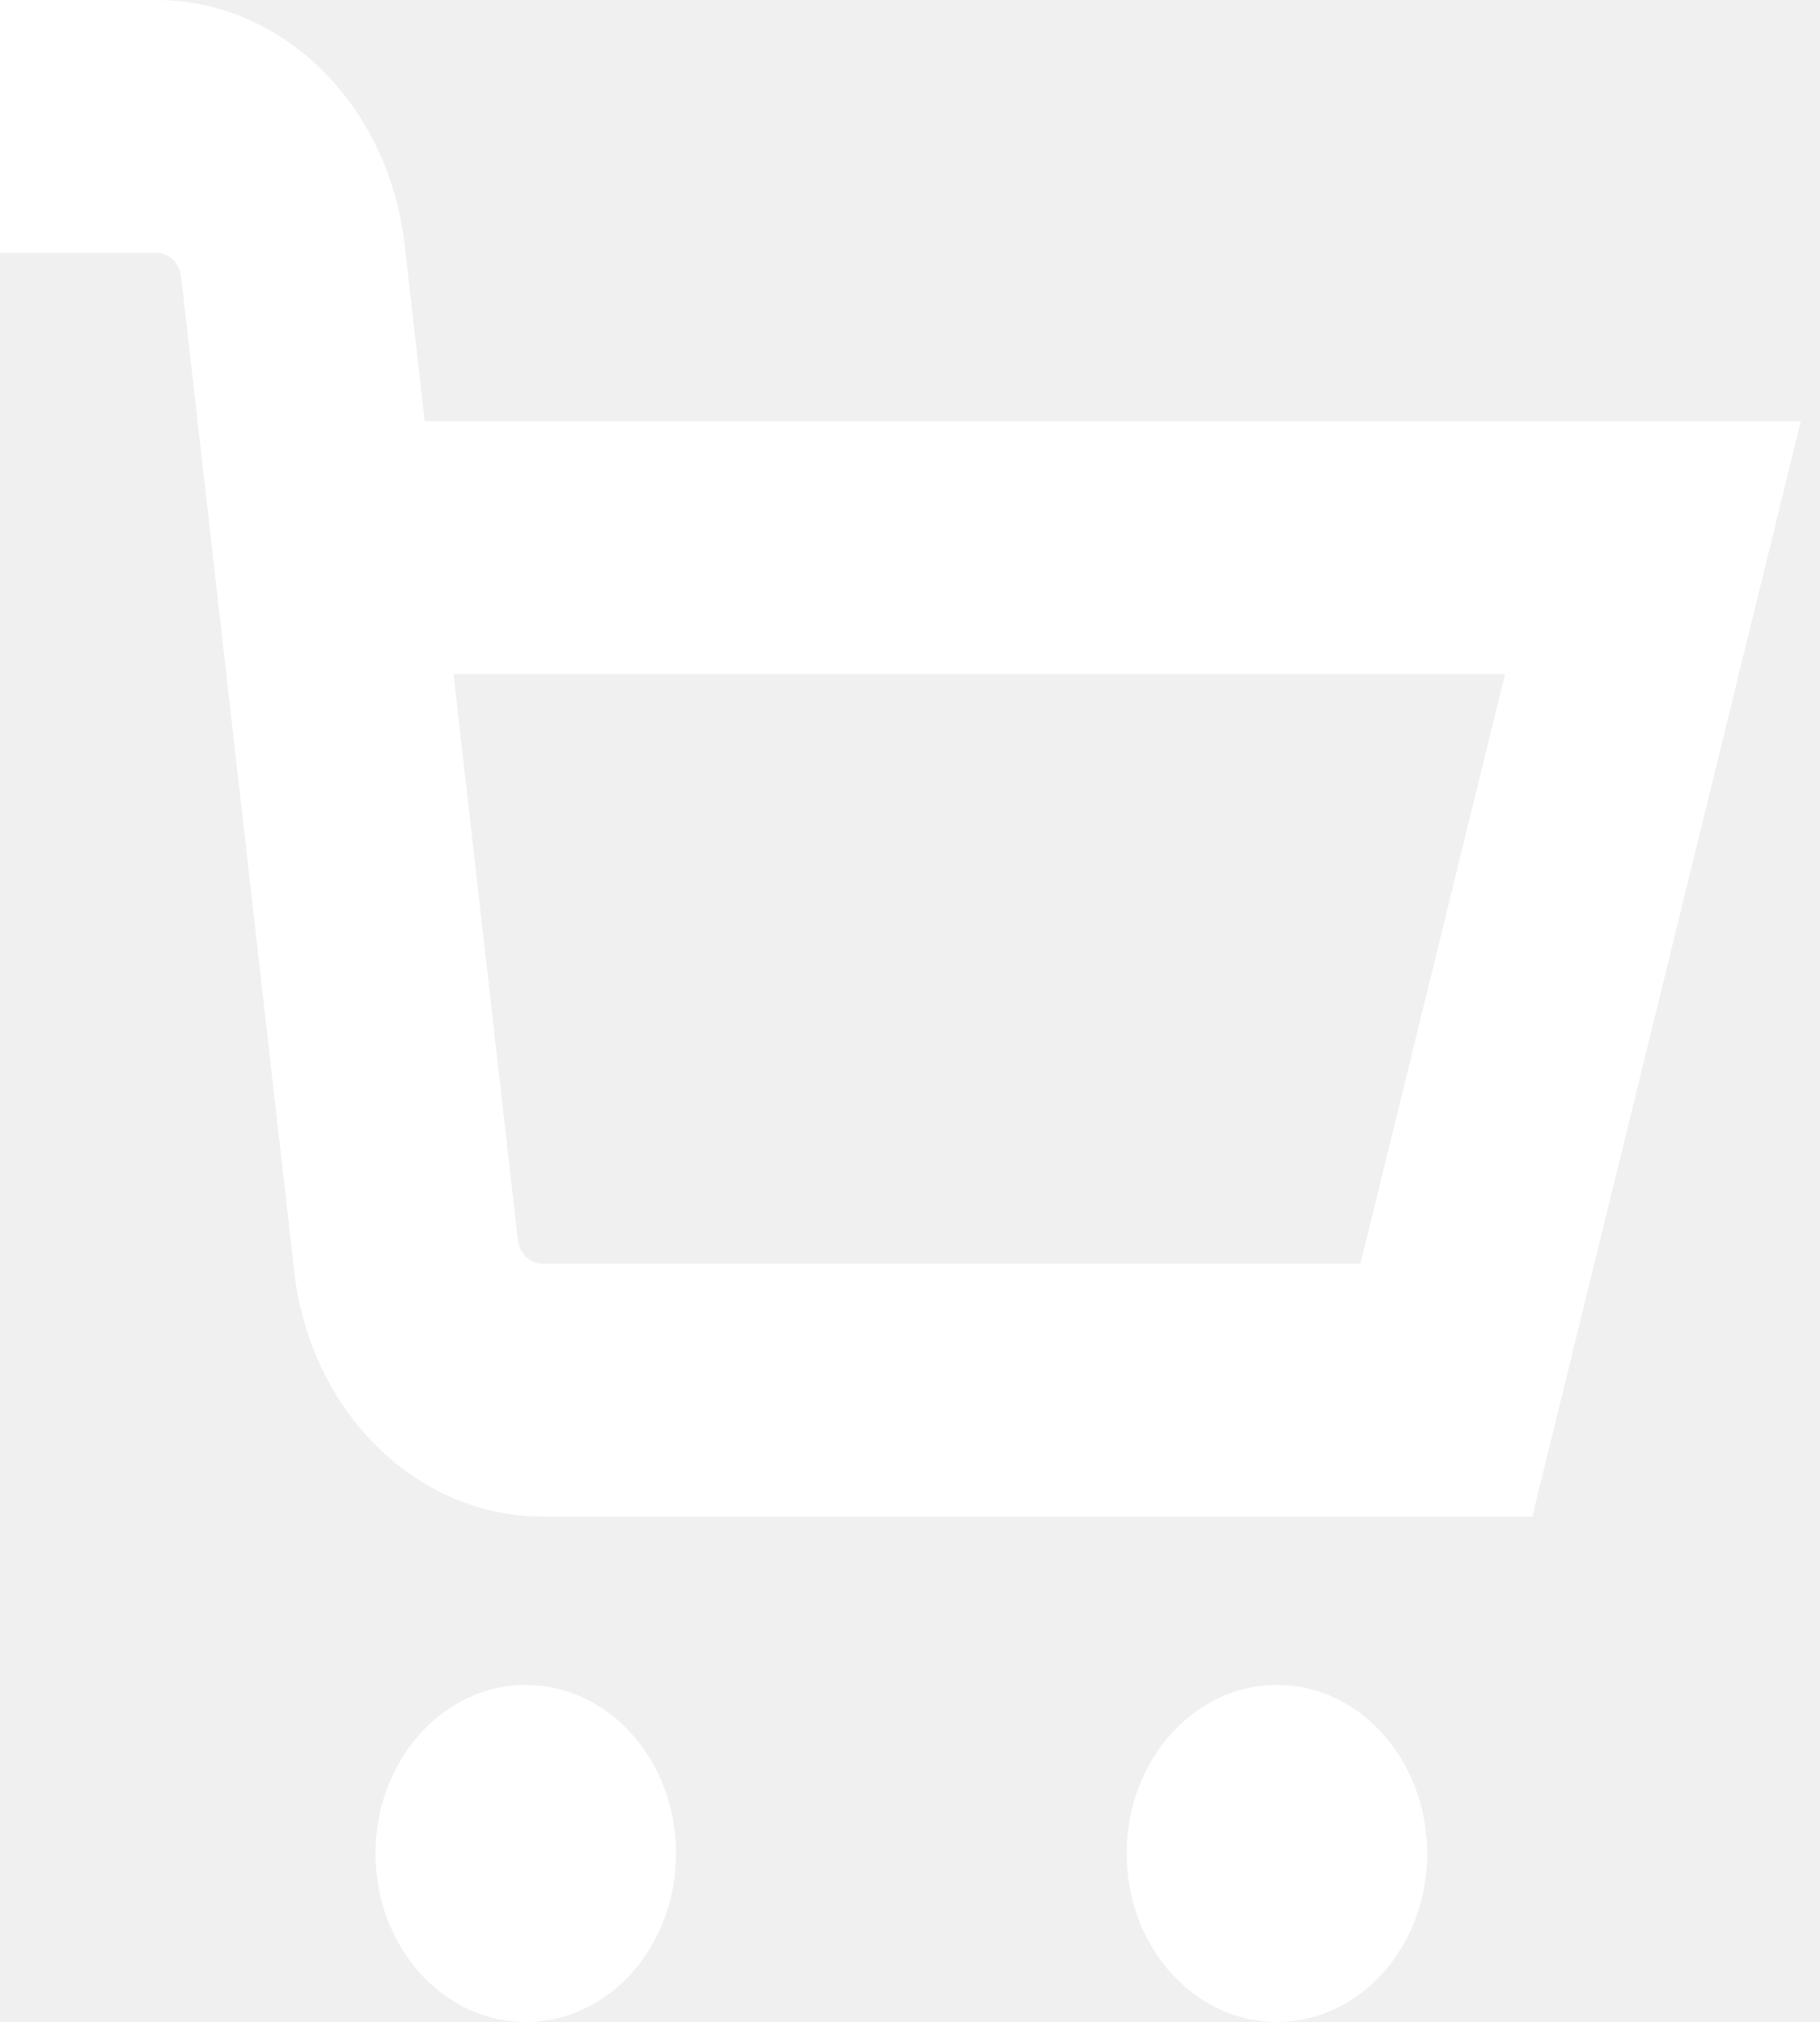
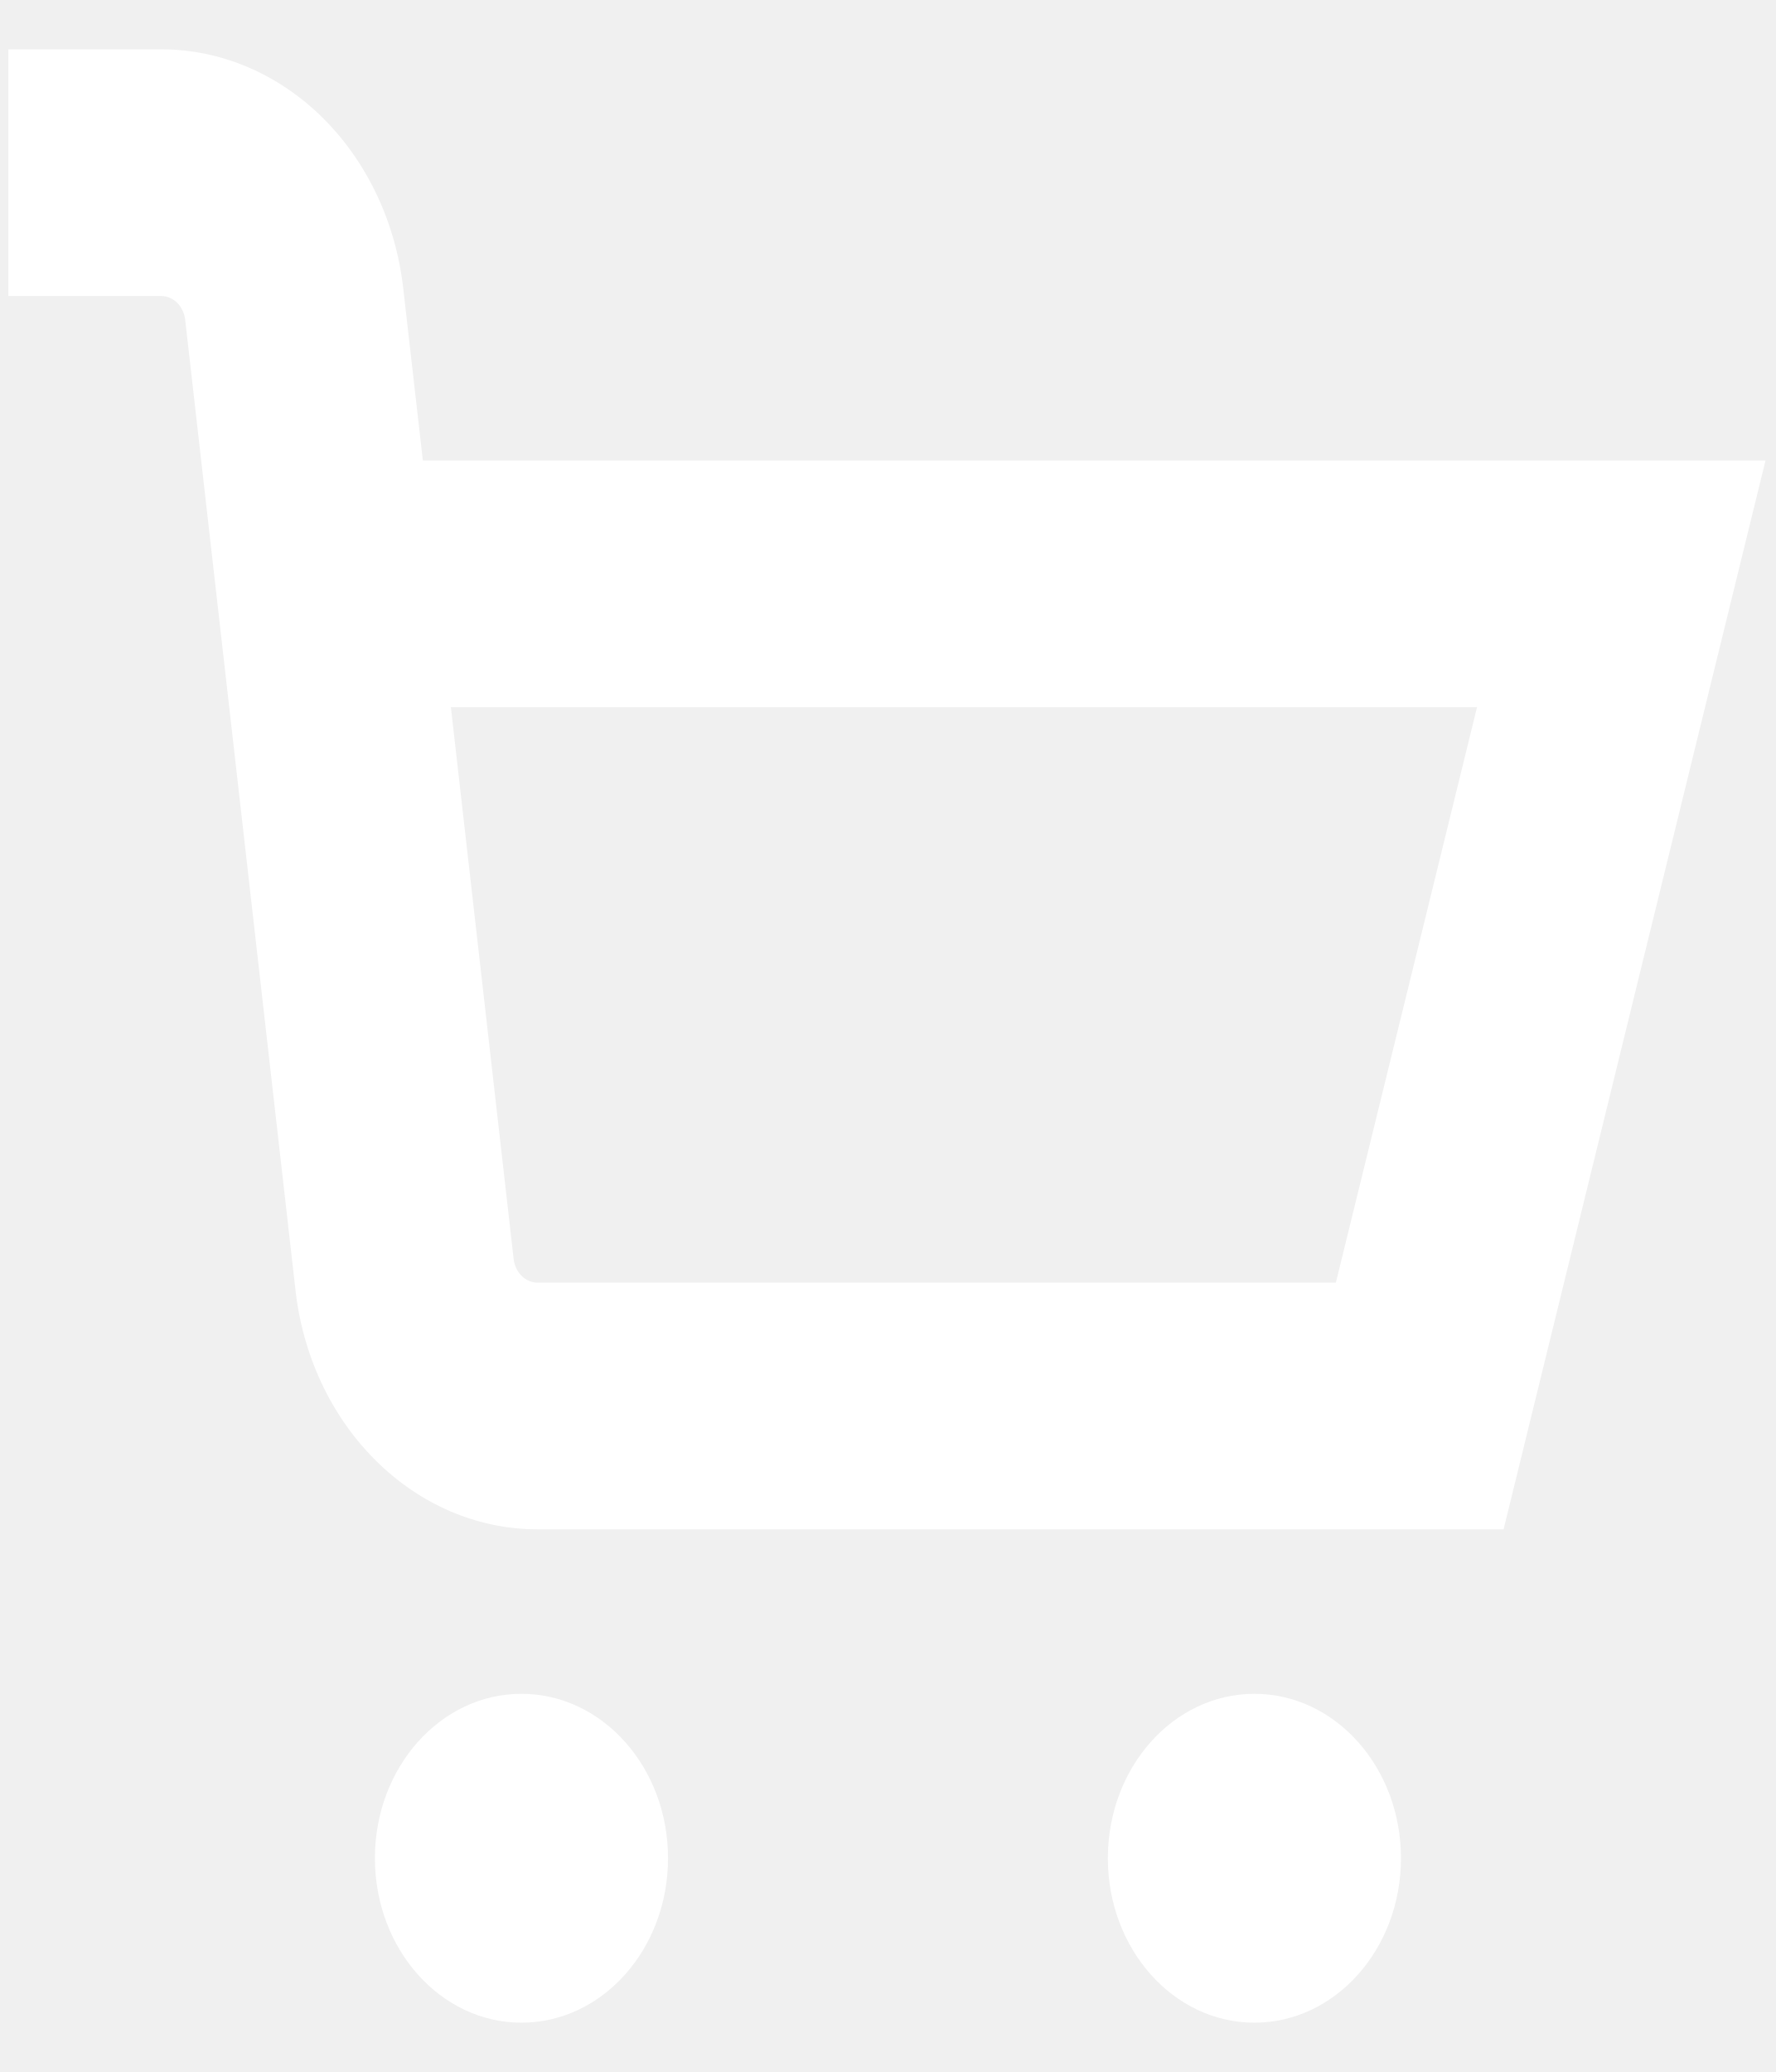
- <svg xmlns="http://www.w3.org/2000/svg" width="18" height="20" viewBox="0 0 18 20" fill="none">
-   <g clip-path="url(#clip0_5_3829)">
-     <path d="M5.2 20C6.021 20 6.686 19.254 6.686 18.333C6.686 17.413 6.021 16.666 5.2 16.666C4.38 16.666 3.714 17.413 3.714 18.333C3.714 19.254 4.38 20 5.2 20Z" fill="white" />
-     <path d="M12.629 20C13.45 20 14.115 19.254 14.115 18.333C14.115 17.413 13.45 16.666 12.629 16.666C11.809 16.666 11.143 17.413 11.143 18.333C11.143 19.254 11.809 20 12.629 20Z" fill="white" />
-     <path d="M4.2 4.167L4.005 2.448C3.934 1.774 3.645 1.152 3.193 0.701C2.74 0.25 2.156 0 1.55 0L0 0V2.5H1.55C1.611 2.501 1.67 2.527 1.714 2.573C1.759 2.619 1.787 2.682 1.793 2.75L2.907 12.549C2.977 13.224 3.266 13.847 3.719 14.298C4.171 14.75 4.756 15 5.361 15H15.155L17.81 4.167H4.2ZM13.455 12.5H5.361C5.301 12.499 5.242 12.473 5.198 12.427C5.153 12.381 5.125 12.318 5.12 12.25L4.485 6.667H14.885L13.455 12.5Z" fill="white" />
+ <svg xmlns="http://www.w3.org/2000/svg" width="18" height="21" viewBox="0 0 18 21" fill="none">
+   <g clip-path="url(#clip0_7816_1492)">
+     <path d="M5.285 20.5C6.106 20.5 6.771 19.754 6.771 18.833C6.771 17.913 6.106 17.167 5.285 17.167C4.465 17.167 3.8 17.913 3.8 18.833C3.8 19.754 4.465 20.5 5.285 20.5Z" fill="white" />
+     <path d="M12.714 20.5C13.535 20.5 14.2 19.754 14.2 18.833C14.2 17.913 13.535 17.167 12.714 17.167C11.894 17.167 11.229 17.913 11.229 18.833C11.229 19.754 11.894 20.5 12.714 20.5Z" fill="white" />
+     <path d="M4.286 4.667L4.09 2.948C4.019 2.274 3.73 1.652 3.278 1.201C2.825 0.75 2.241 0.5 1.636 0.5L0.085 0.5V3H1.636C1.696 3.001 1.755 3.027 1.8 3.073C1.844 3.119 1.872 3.182 1.878 3.25L2.992 13.049C3.062 13.724 3.351 14.347 3.804 14.798C4.256 15.25 4.841 15.5 5.447 15.5H15.24L17.895 4.667H4.286ZM13.54 13H5.447C5.386 12.999 5.328 12.973 5.283 12.927C5.238 12.881 5.211 12.818 5.205 12.75L4.57 7.167H14.971L13.54 13Z" fill="white" />
  </g>
  <defs>
-     <clipPath id="clip0_5_3829">
-       <rect width="17.829" height="20" fill="white" />
+     <clipPath id="clip0_7816_1492">
+       <rect width="17.829" height="20" fill="white" transform="translate(0.0852051 0.5)" />
    </clipPath>
  </defs>
</svg>
